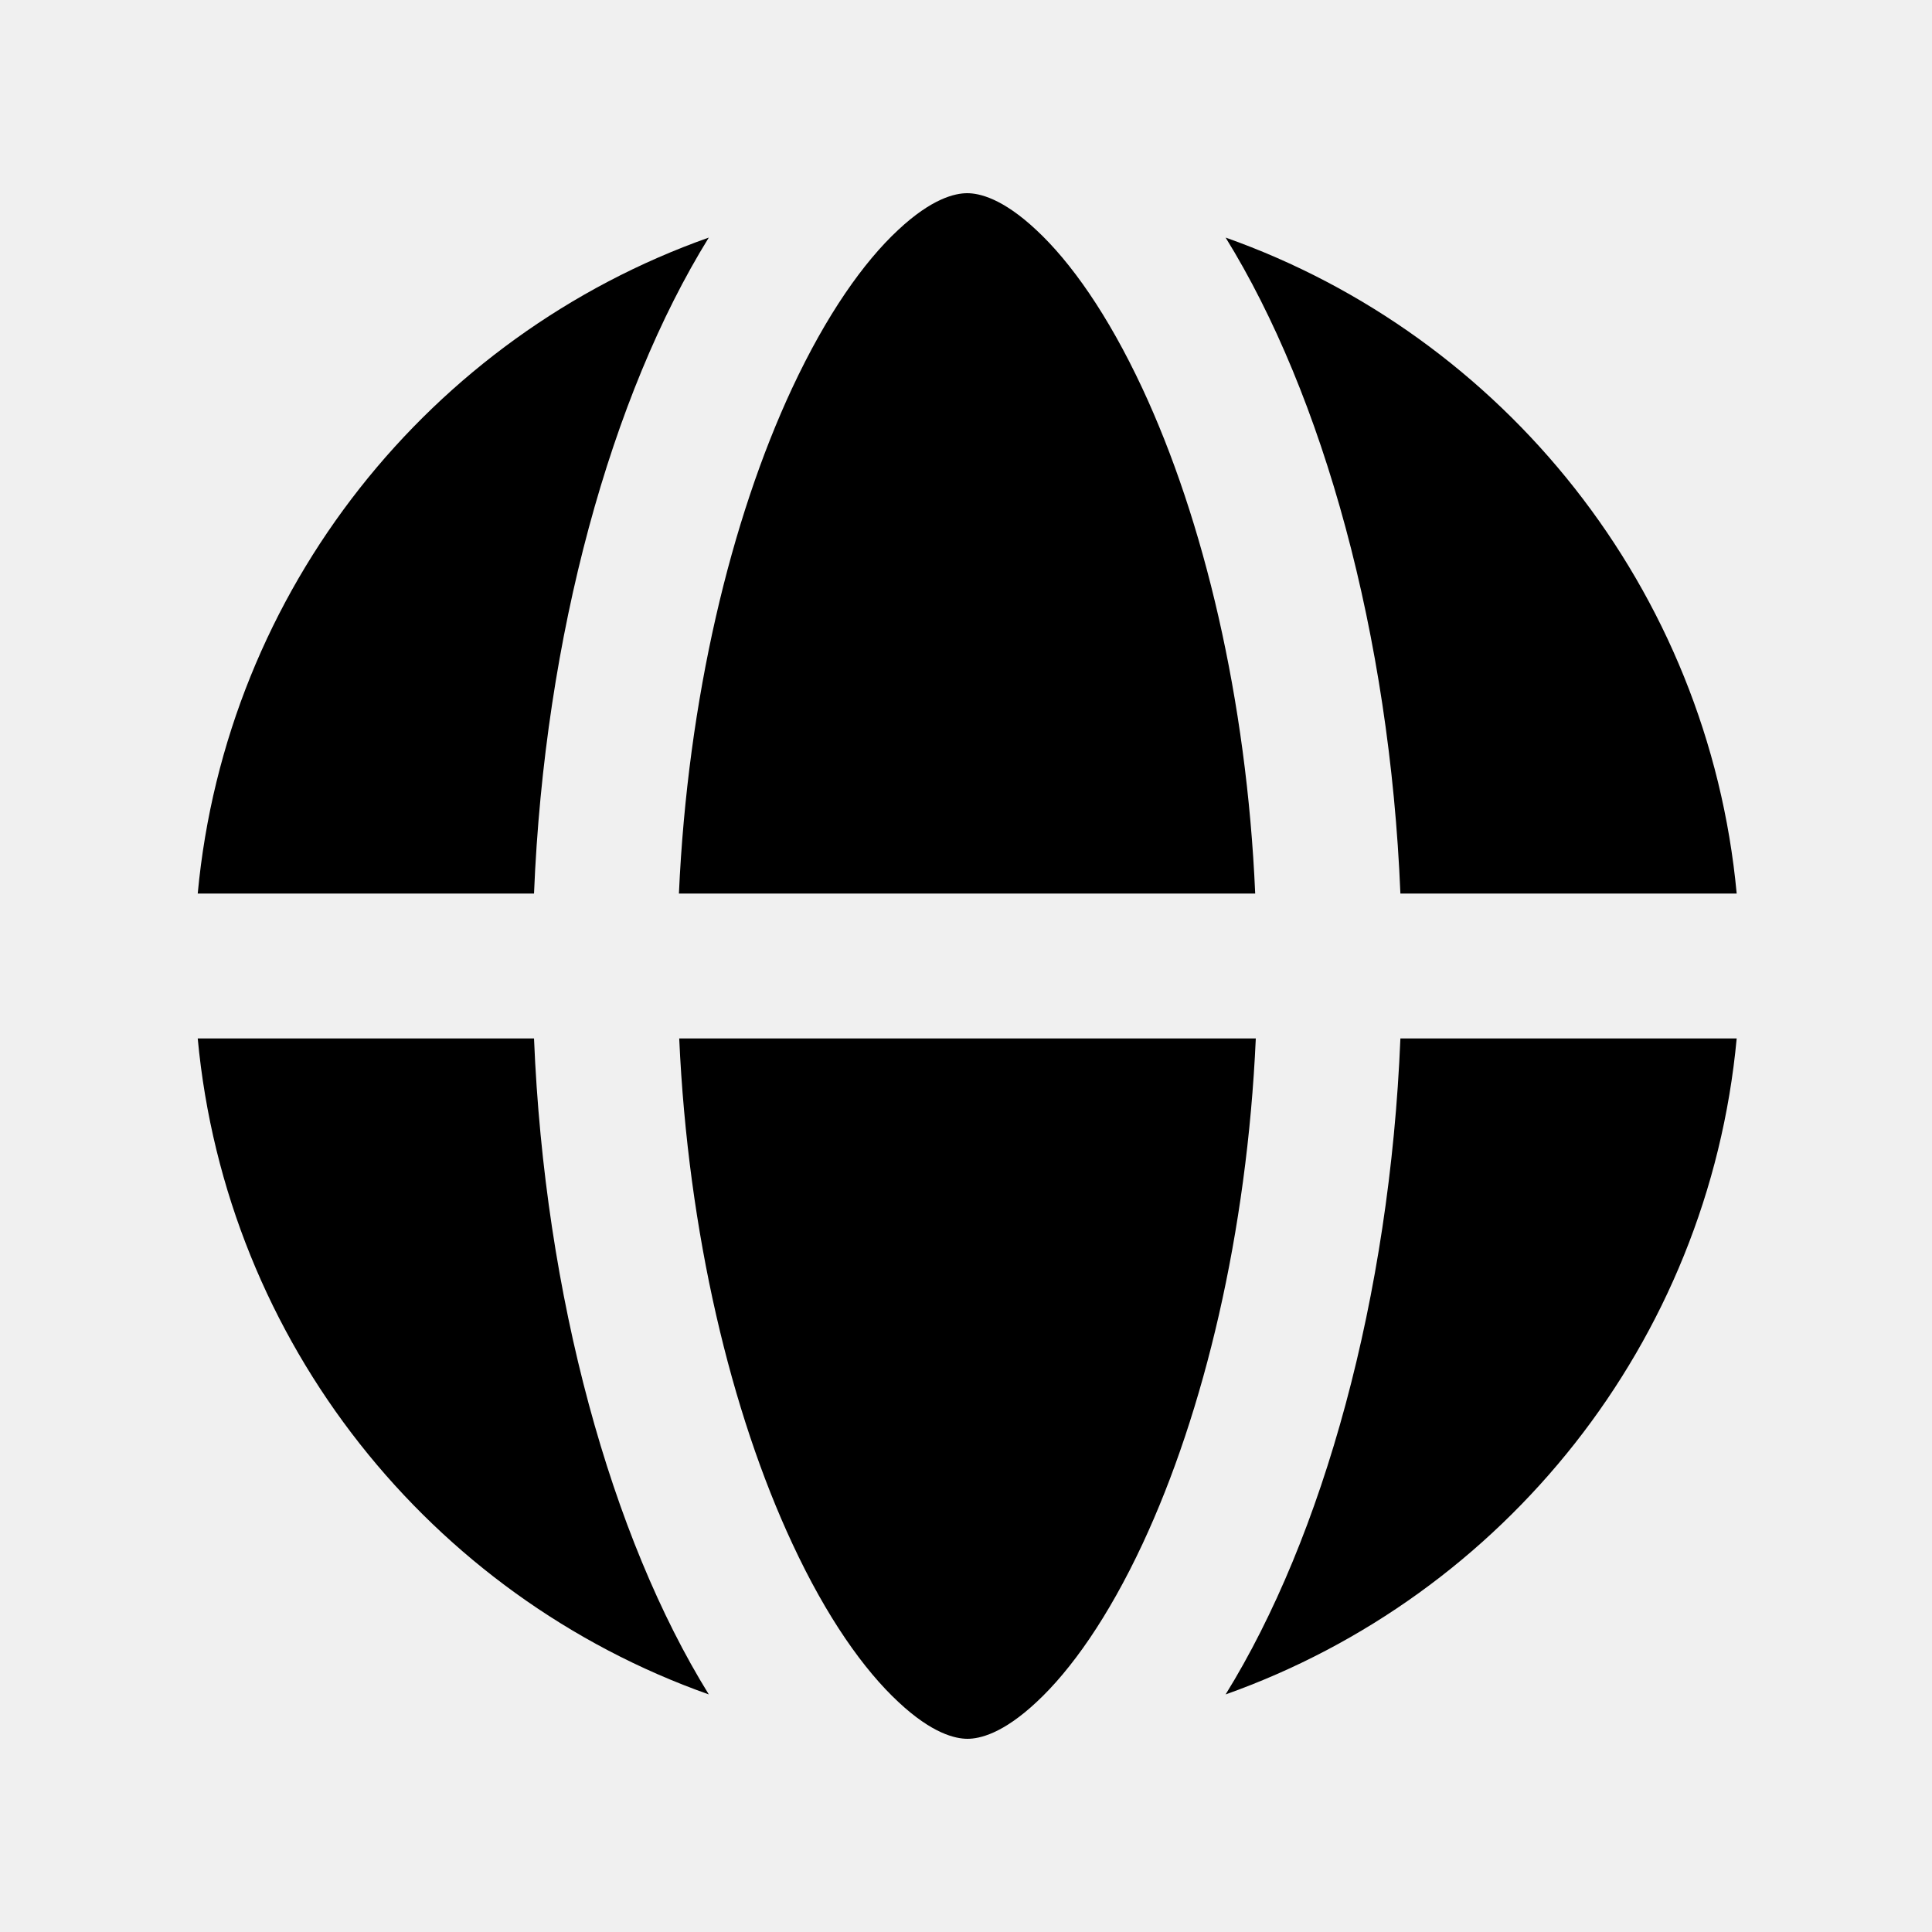
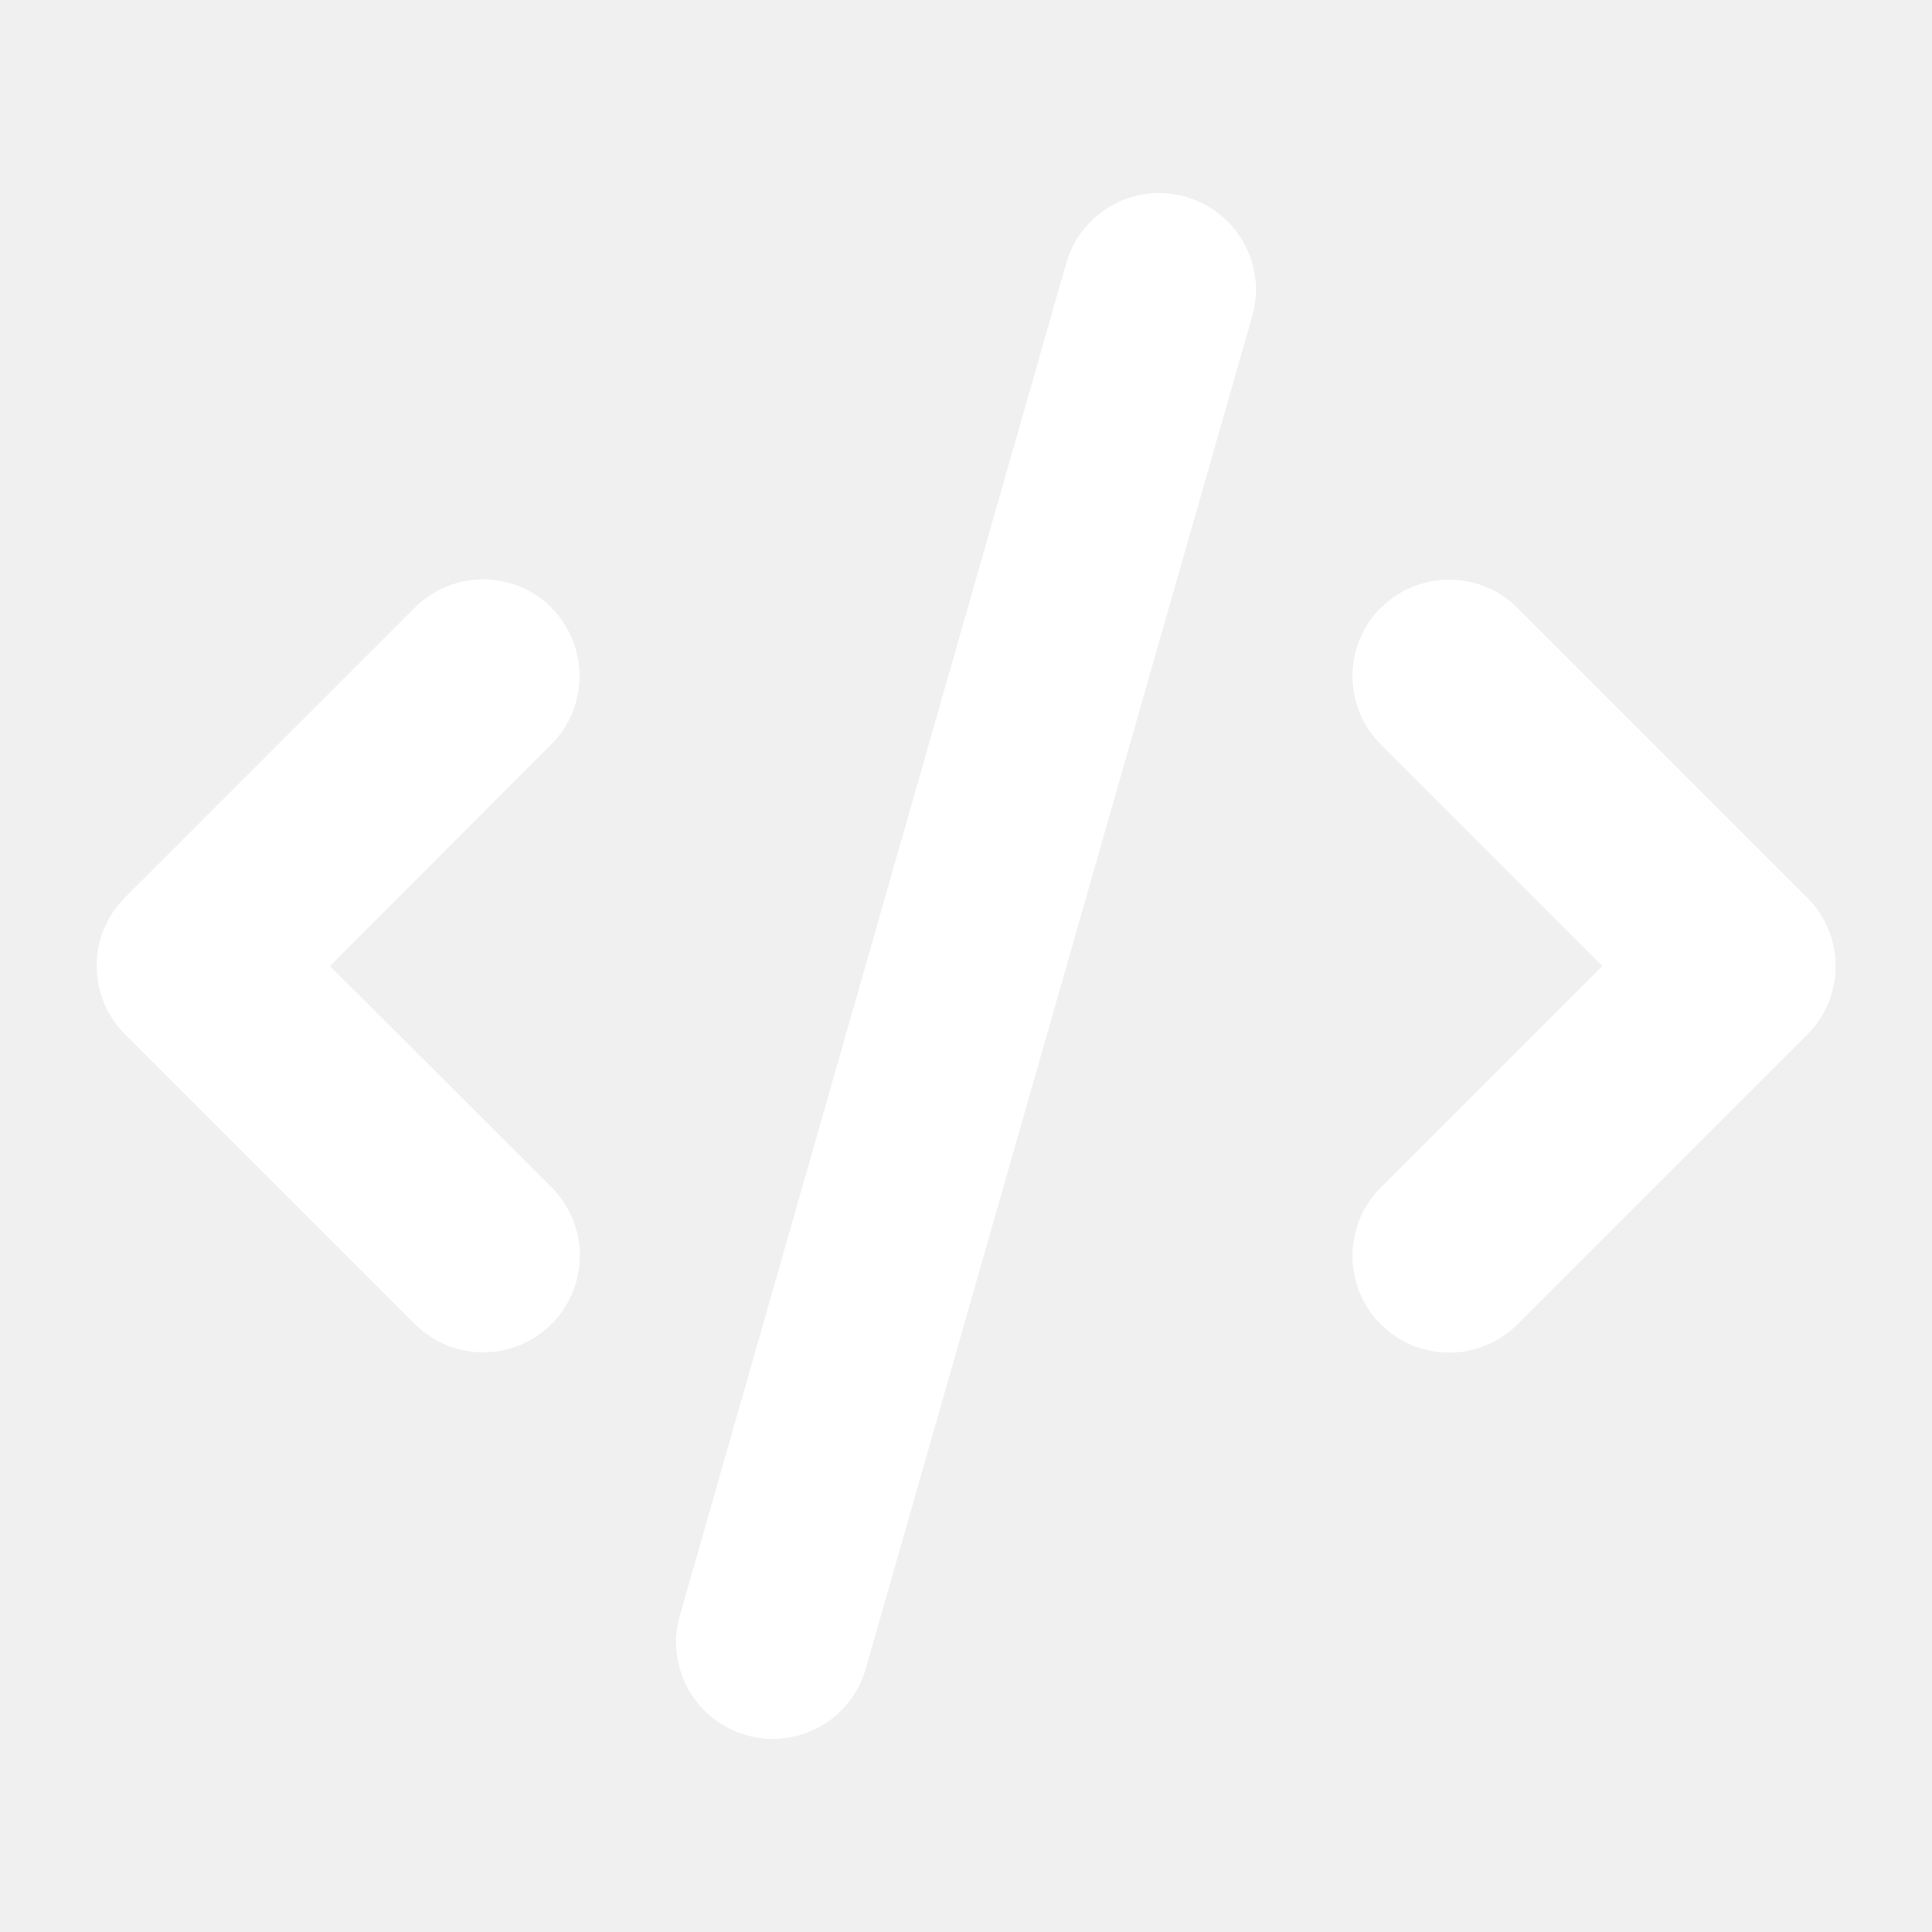
<svg xmlns="http://www.w3.org/2000/svg" viewBox="0 0 640 640">
-   <path d="M415.9 344L225 344C227.9 408.5 242.2 467.9 262.5 511.4C273.9 535.9 286.2 553.2 297.6 563.8C308.8 574.3 316.5 576 320.5 576C324.5 576 332.2 574.3 343.4 563.8C354.8 553.2 367.1 535.8 378.5 511.4C398.8 467.9 413.1 408.5 416 344zM224.9 296L415.8 296C413 231.5 398.7 172.1 378.4 128.6C367 104.2 354.7 86.8 343.3 76.2C332.1 65.7 324.4 64 320.4 64C316.4 64 308.7 65.7 297.5 76.2C286.1 86.8 273.8 104.2 262.4 128.6C242.1 172.1 227.8 231.5 224.9 296zM176.9 296C180.4 210.4 202.5 130.9 234.8 78.7C142.7 111.3 74.9 195.2 65.5 296L176.9 296zM65.5 344C74.9 444.8 142.7 528.7 234.8 561.3C202.5 509.1 180.4 429.6 176.9 344L65.5 344zM463.9 344C460.4 429.6 438.3 509.1 406 561.3C498.1 528.6 565.9 444.8 575.3 344L463.9 344zM575.3 296C565.9 195.2 498.1 111.3 406 78.7C438.3 130.9 460.4 210.4 463.9 296L575.3 296z" />
+   <path fill="#ffffff" d="M392.8 65.2C375.8 60.3 358.1 70.2 353.2 87.2L225.2 535.2C220.3 552.2 230.2 569.9 247.2 574.8C264.2 579.7 281.9 569.8 286.8 552.8L414.8 104.8C419.7 87.8 409.8 70.1 392.8 65.2zM457.4 201.3C444.9 213.8 444.9 234.1 457.4 246.6L530.8 320L457.4 393.4C444.9 405.9 444.9 426.2 457.4 438.7C469.9 451.2 490.2 451.2 502.7 438.7L598.7 342.7C611.2 330.2 611.2 309.9 598.7 297.4L502.7 201.4C490.2 188.9 469.9 188.9 457.4 201.4zM182.7 201.3C170.2 188.8 149.9 188.8 137.4 201.3L41.4 297.3C28.9 309.8 28.9 330.1 41.4 342.6L137.4 438.6C149.9 451.1 170.2 451.1 182.7 438.6C195.2 426.1 195.2 405.8 182.7 393.3L109.3 320L182.6 246.6C195.1 234.1 195.1 213.8 182.6 201.3z" />
</svg>
